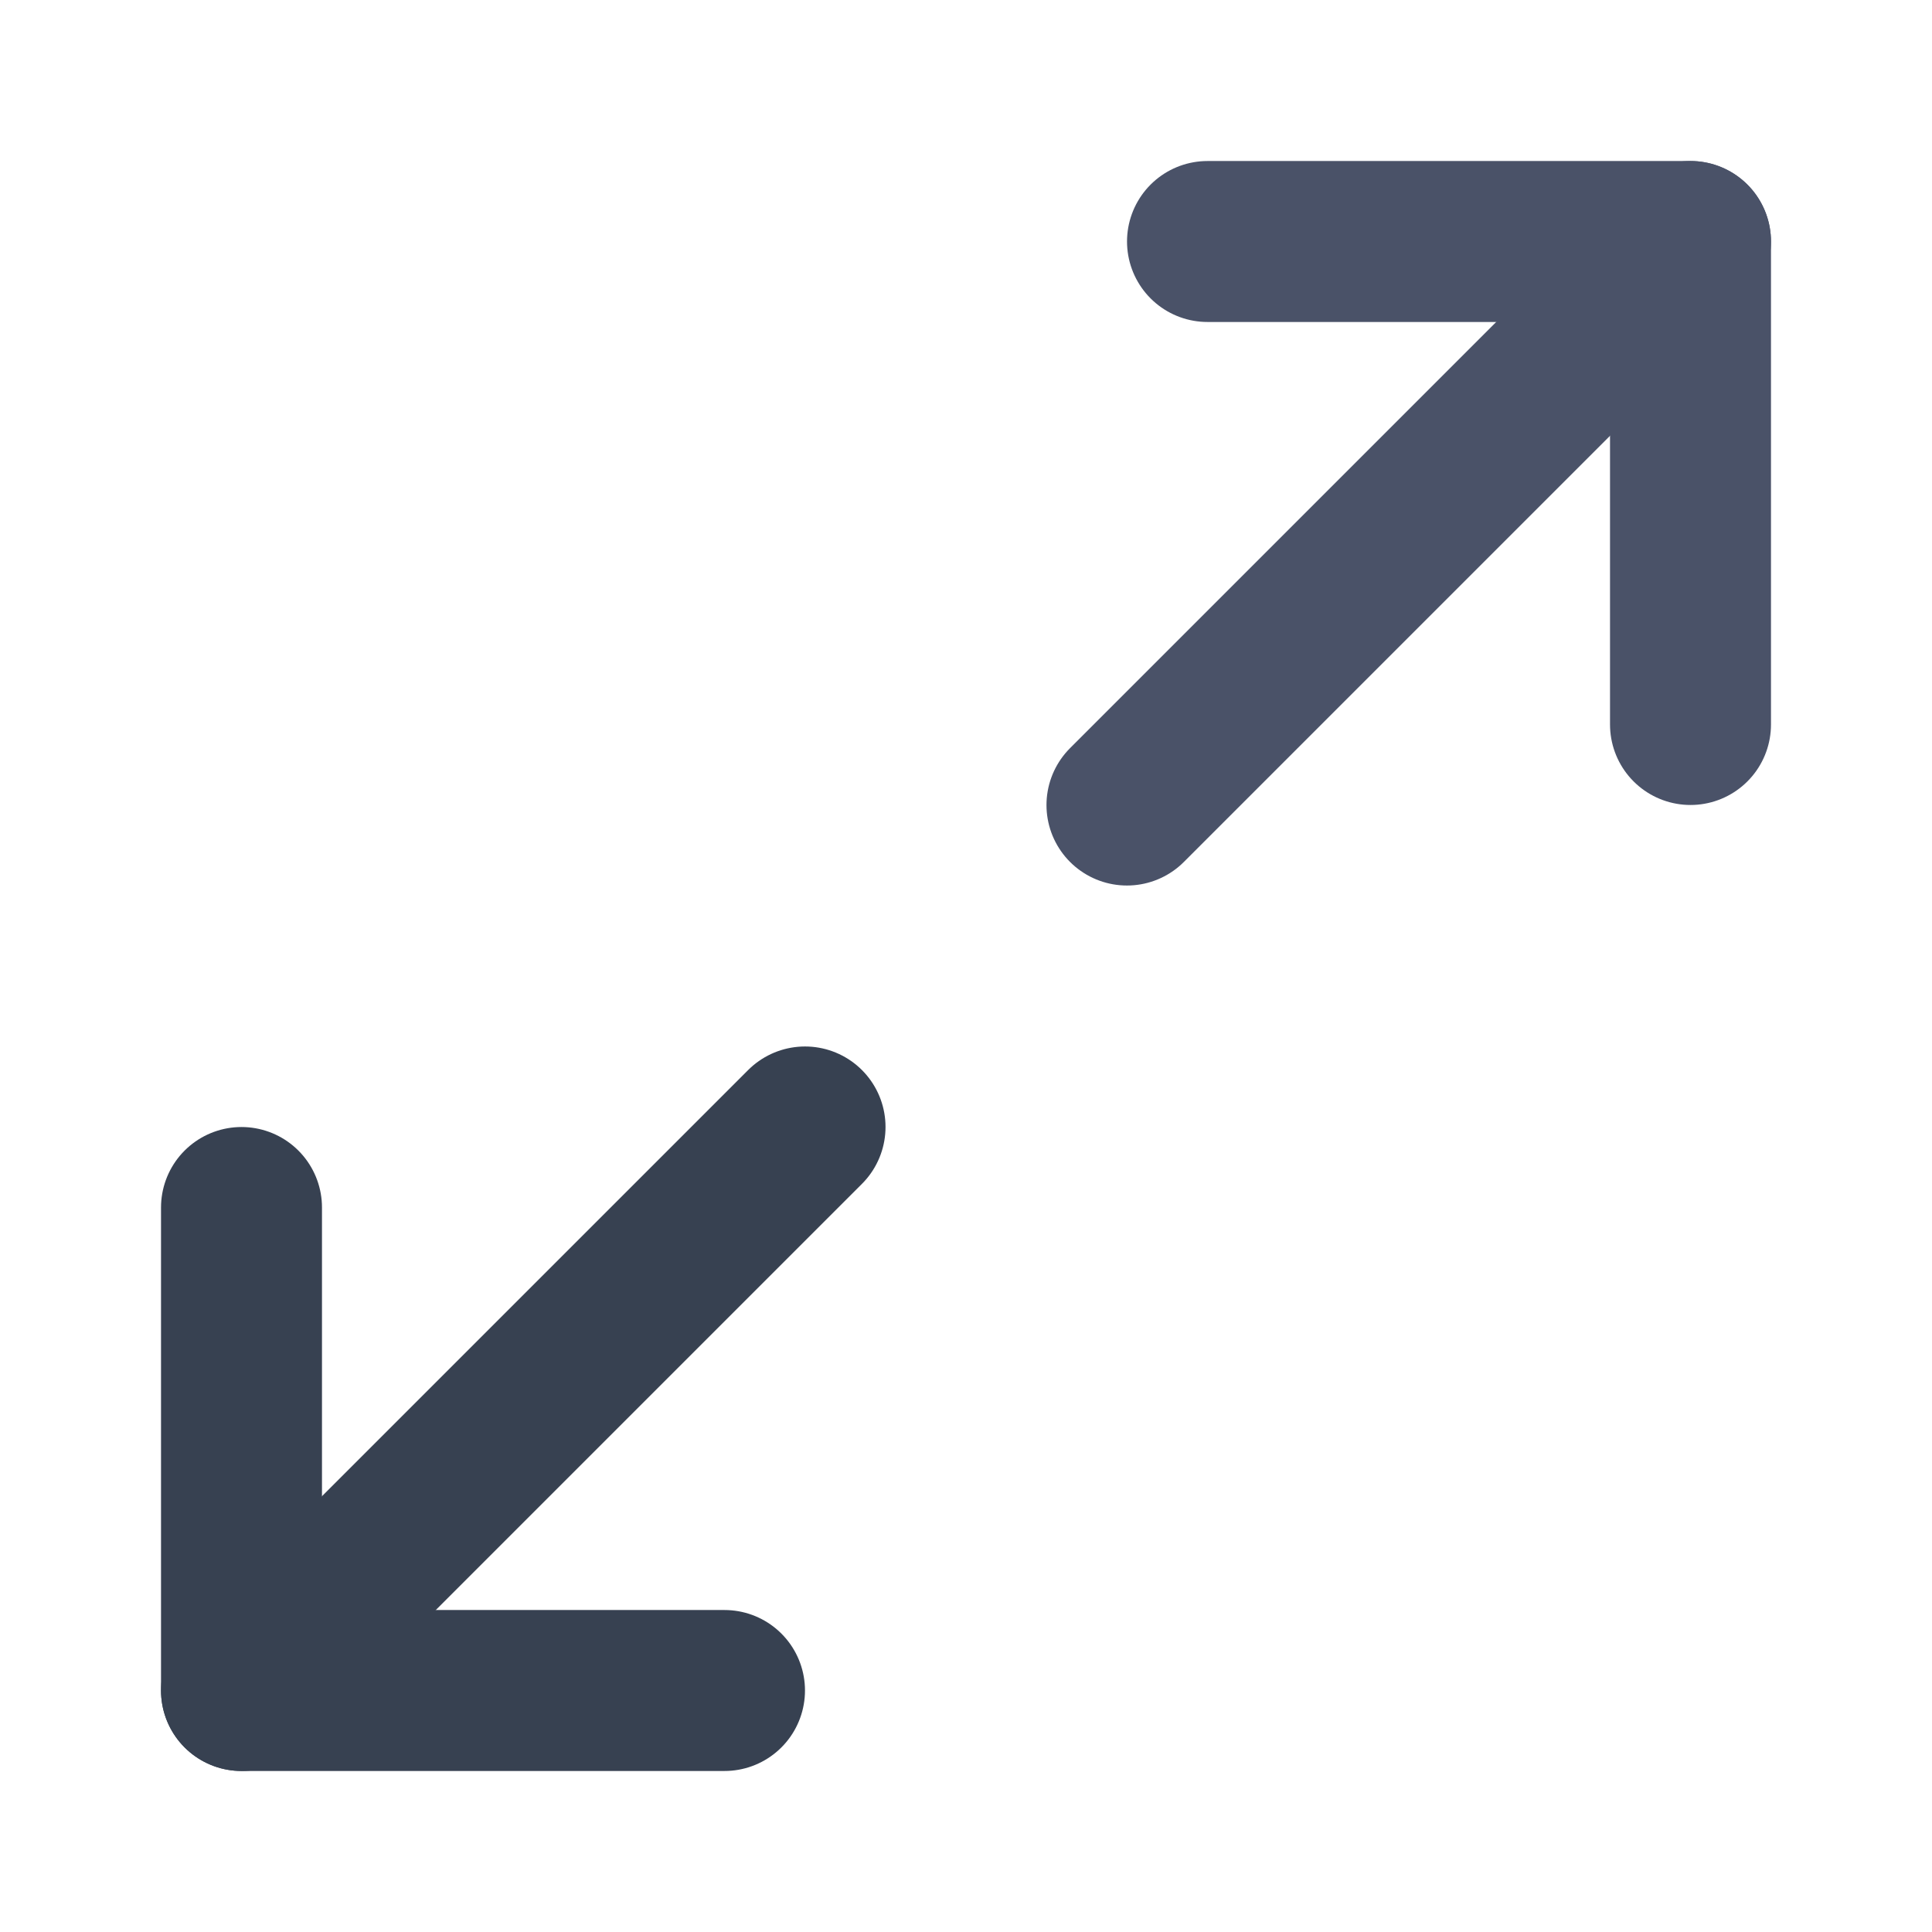
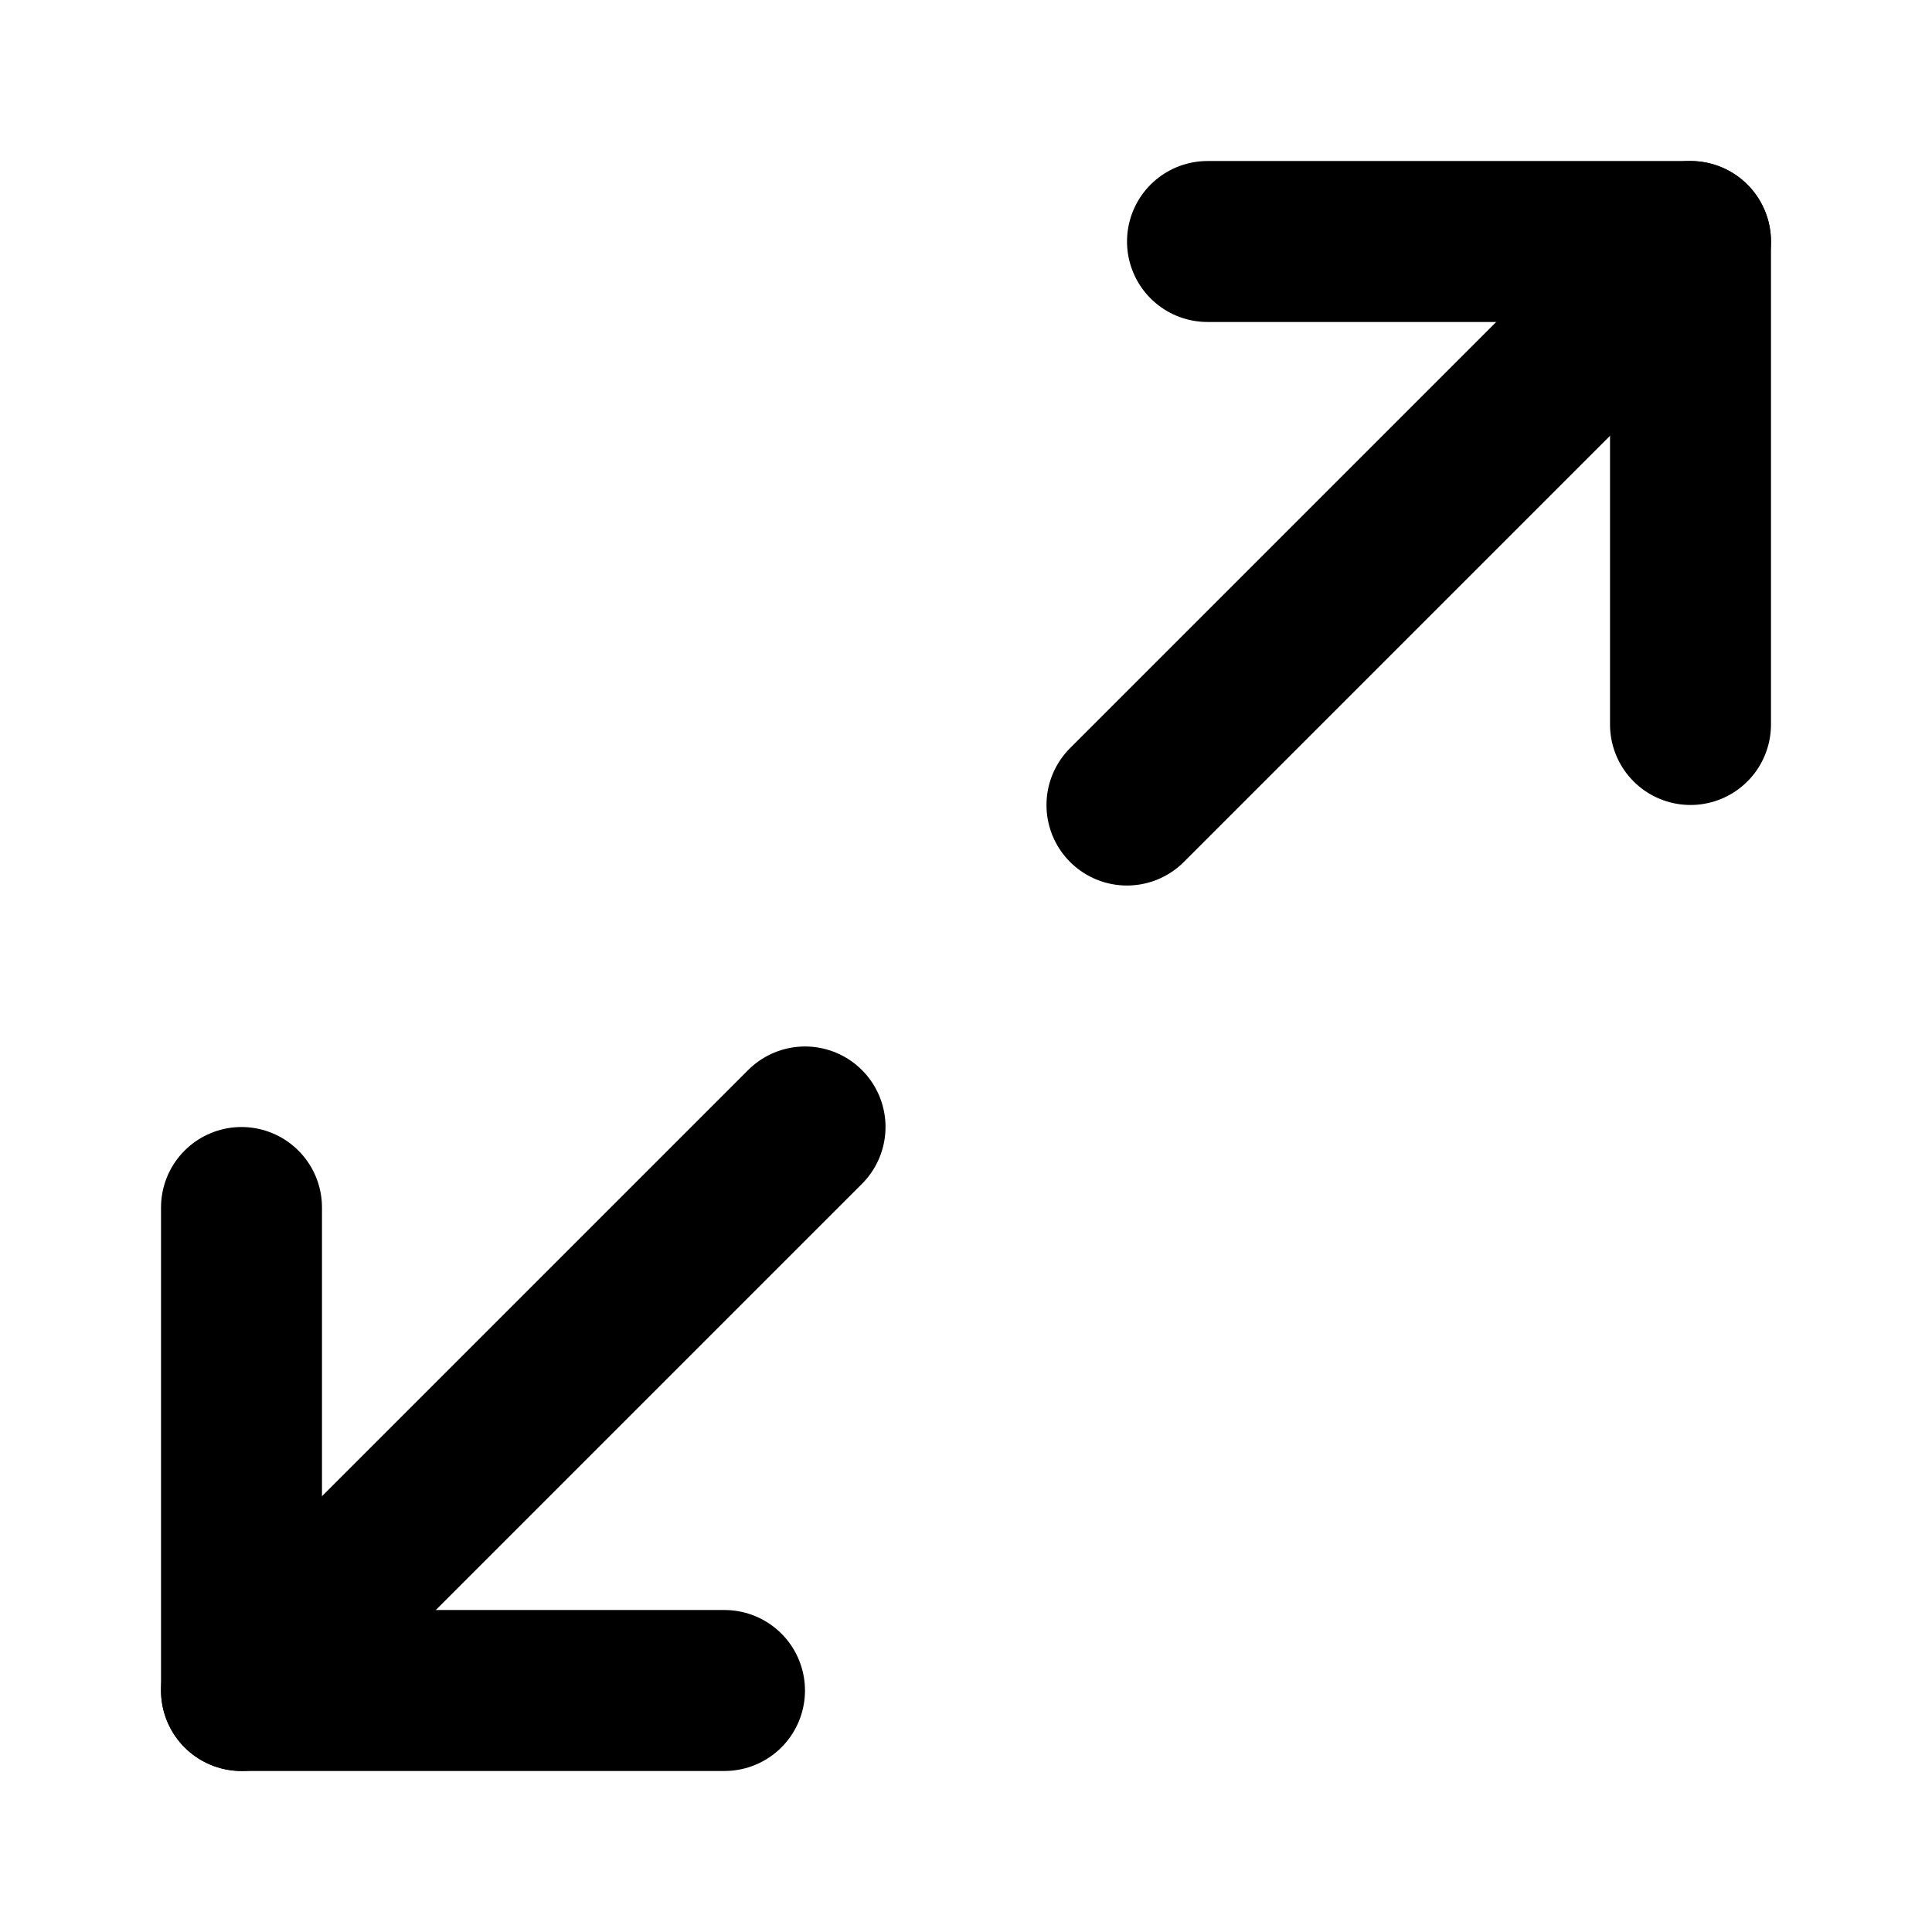
<svg xmlns="http://www.w3.org/2000/svg" width="16" height="16" viewBox="0 0 16 16" fill="none">
-   <path d="M6 14H2V10" stroke="#374151" stroke-width="1.333" stroke-linecap="round" stroke-linejoin="round" />
-   <path d="M2 14L6.667 9.333" stroke="#374151" stroke-width="1.333" stroke-linecap="round" stroke-linejoin="round" />
-   <path d="M10 2H14V6" stroke="#4A5268" stroke-width="1.333" stroke-linecap="round" stroke-linejoin="round" />
-   <path d="M14 2L9.333 6.667" stroke="#4A5268" stroke-width="1.333" stroke-linecap="round" stroke-linejoin="round" />
+   <path d="M6 14H2V10" stroke="currentColor" stroke-width="1.333" stroke-linecap="round" stroke-linejoin="round" />
+   <path d="M2 14L6.667 9.333" stroke="currentColor" stroke-width="1.333" stroke-linecap="round" stroke-linejoin="round" />
+   <path d="M10 2H14V6" stroke="currentColor" stroke-width="1.333" stroke-linecap="round" stroke-linejoin="round" />
+   <path d="M14 2L9.333 6.667" stroke="currentColor" stroke-width="1.333" stroke-linecap="round" stroke-linejoin="round" />
</svg>
